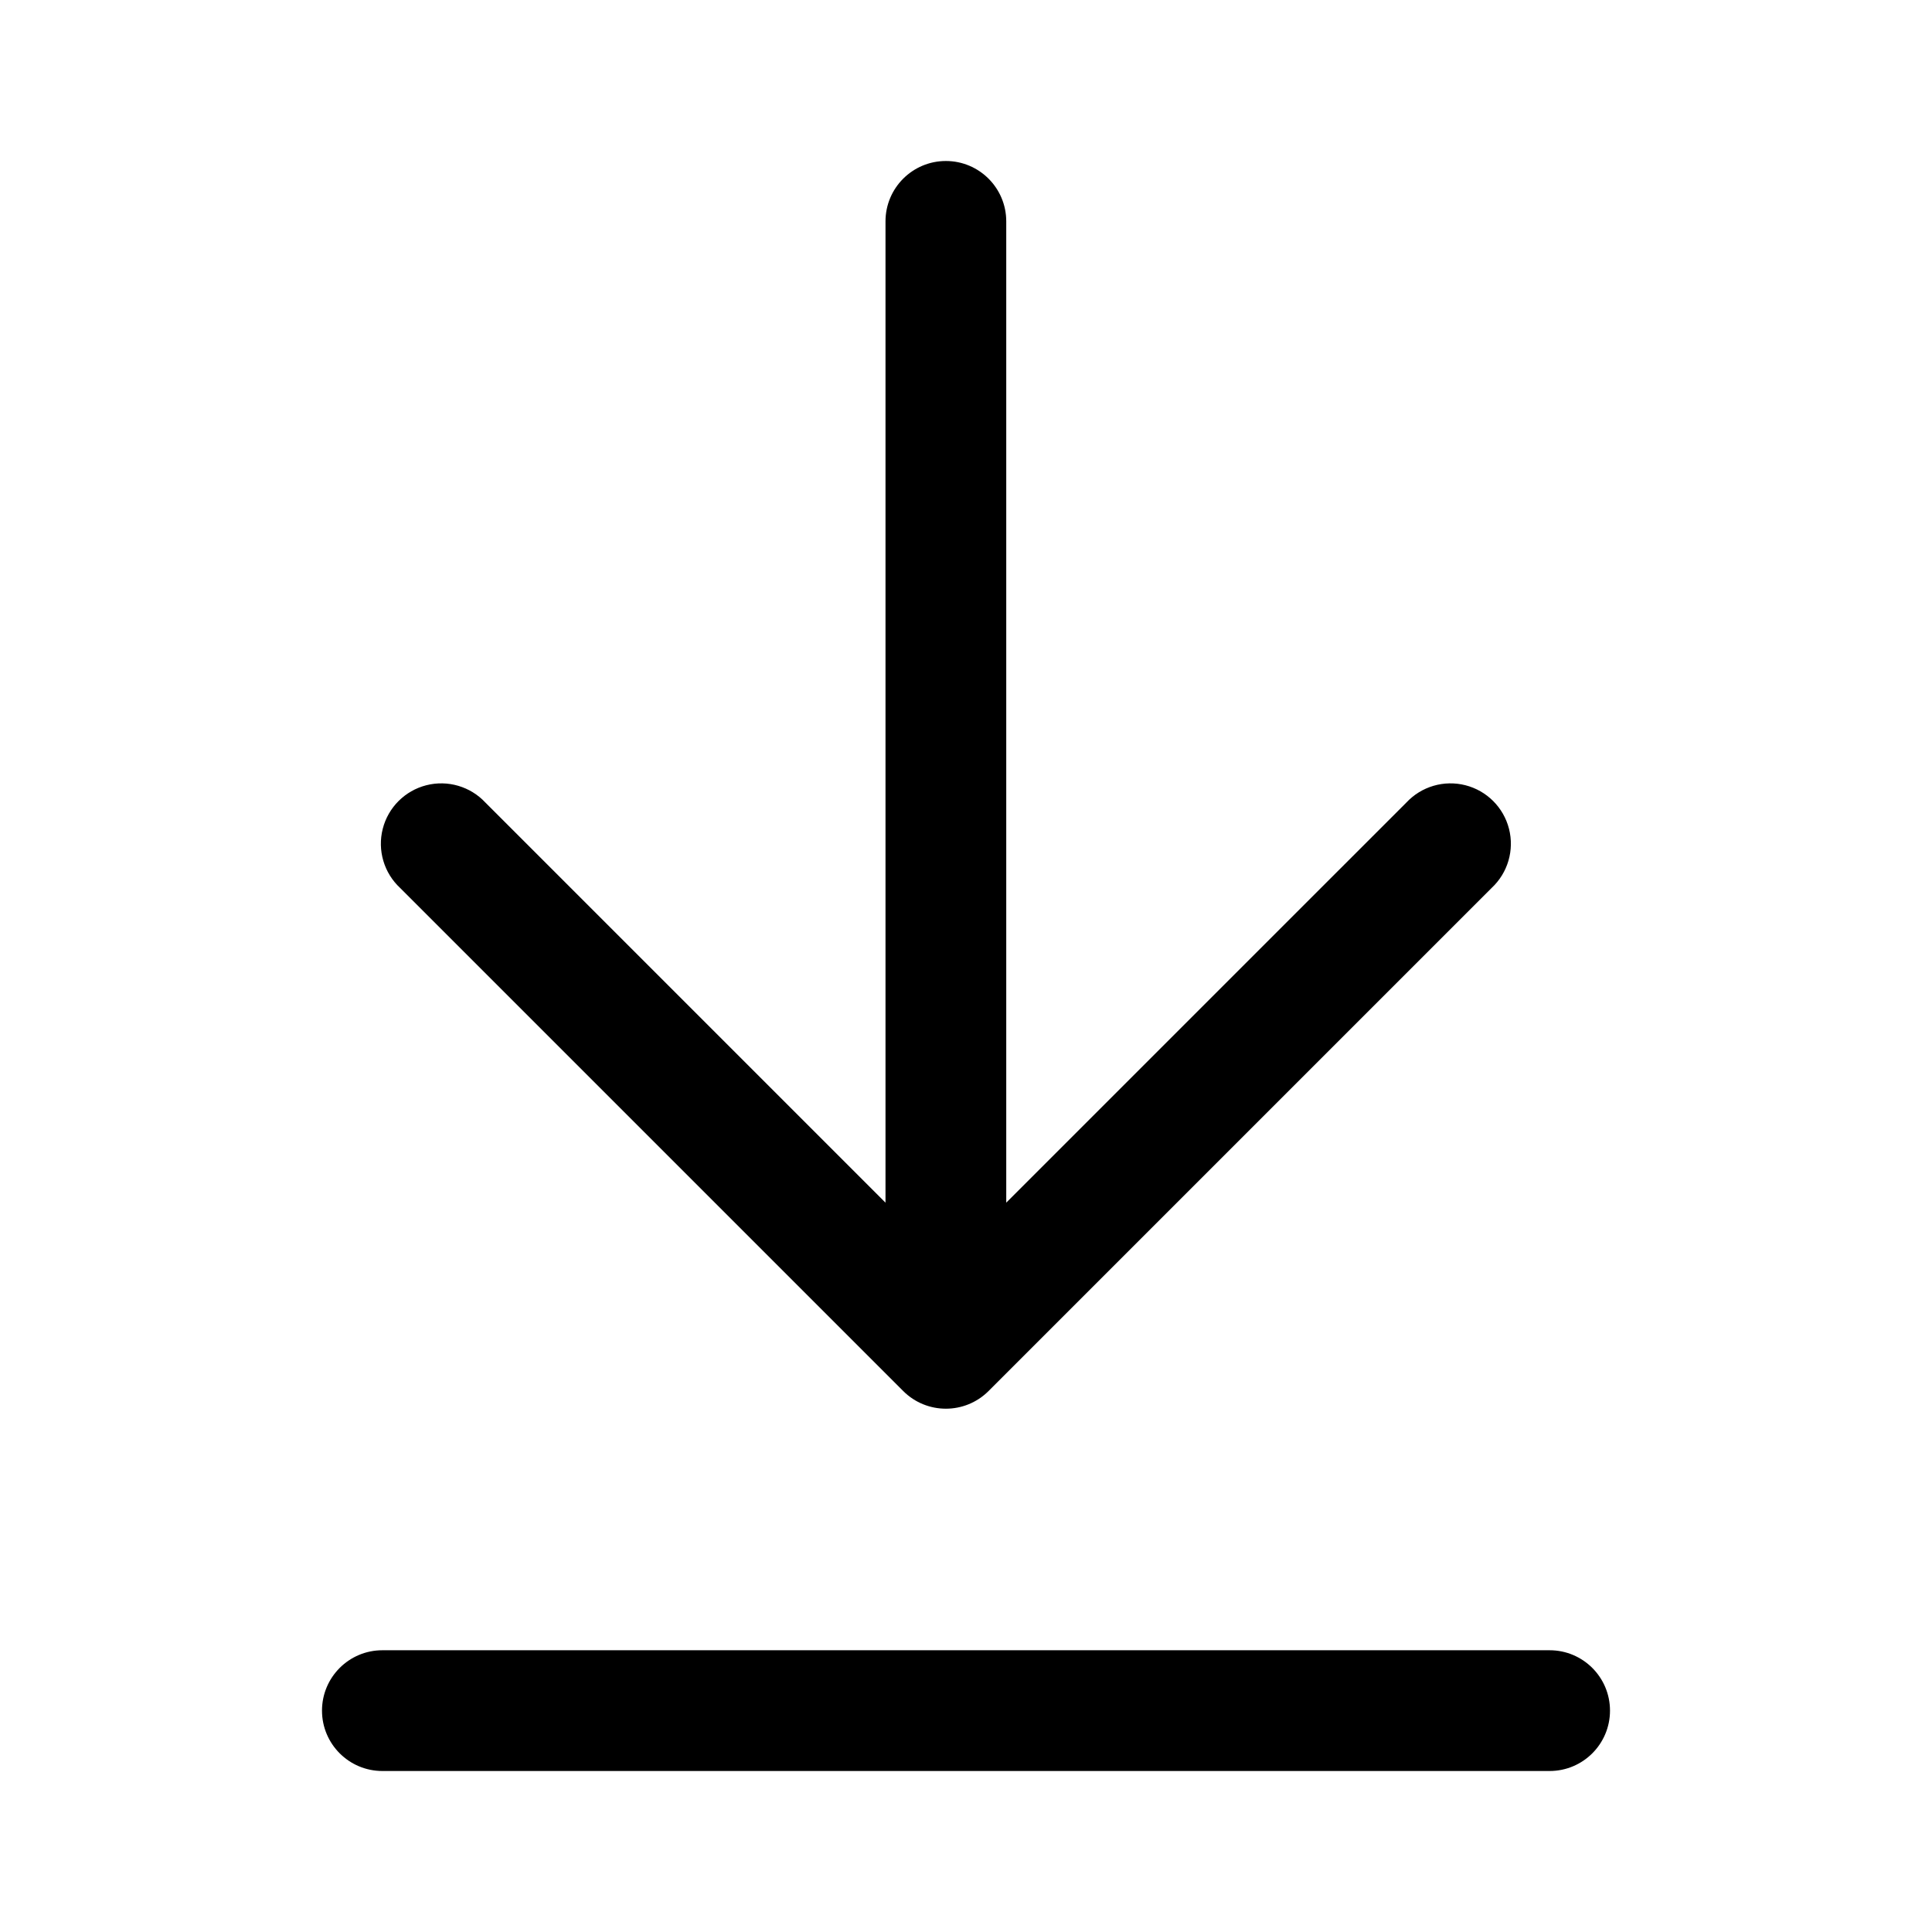
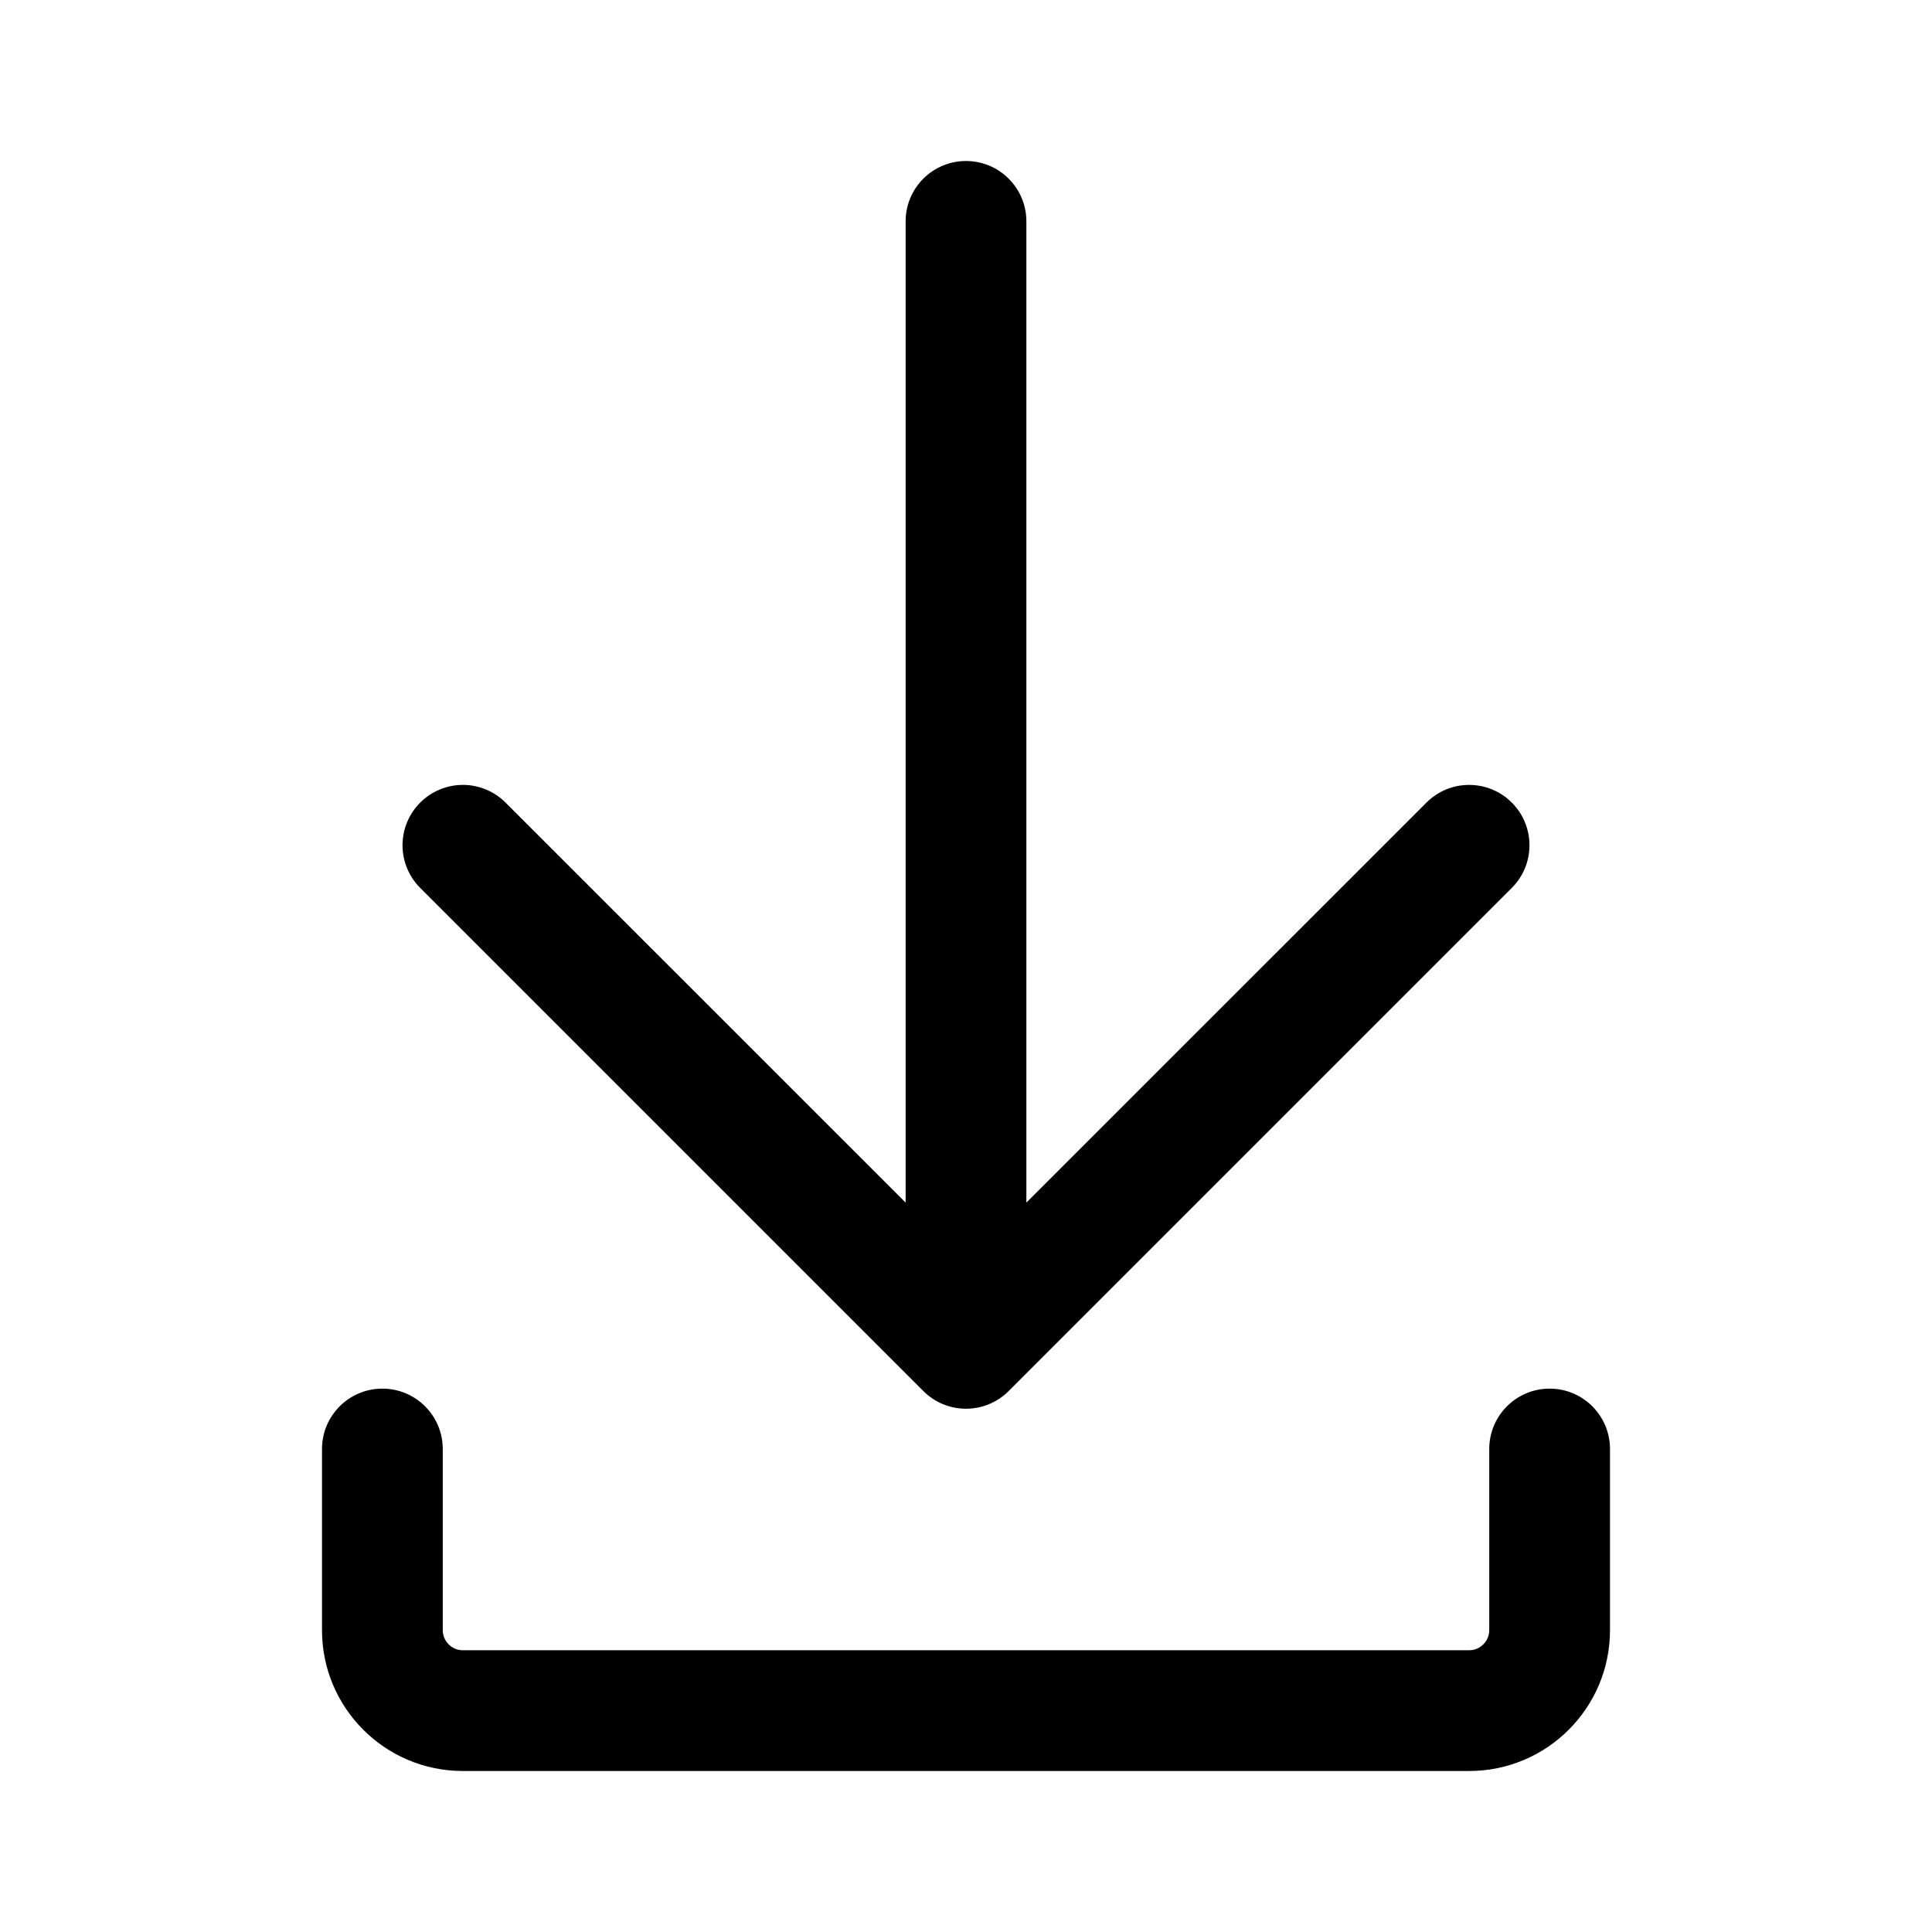
<svg xmlns="http://www.w3.org/2000/svg" fill="currentColor" viewBox="0 0 24 24">
-   <path d="M4.97 11.03a.75.75 0 111.06-1.06L11 14.94V2.75a.75.75 0 011.5 0v12.19l4.97-4.97a.75.75 0 111.06 1.06l-6.25 6.25a.75.75 0 01-1.06 0l-6.25-6.25zm-.22 9.47a.75.75 0 000 1.5h14.5a.75.75 0 000-1.5H4.75z" />
+   <path d="M4.75 17.25a.75.75 0 0 1 .75.75v2.25c0 .138.112.25.25.25h12.5a.25.25 0 0 0 .25-.25V18a.75.75 0 0 1 1.5 0v2.25A1.75 1.75 0 0 1 18.25 22H5.75A1.75 1.75 0 0 1 4 20.25V18a.75.75 0 0 1 .75-.75Z" />
+   <path d="M5.22 9.97a.749.749 0 0 1 1.06 0l4.97 4.969V2.75a.75.75 0 0 1 1.5 0v12.189l4.97-4.969a.749.749 0 1 1 1.06 1.06l-6.25 6.25a.749.749 0 0 1-1.06 0l-6.25-6.25a.749.749 0 0 1 0-1.06Z" />
</svg>
